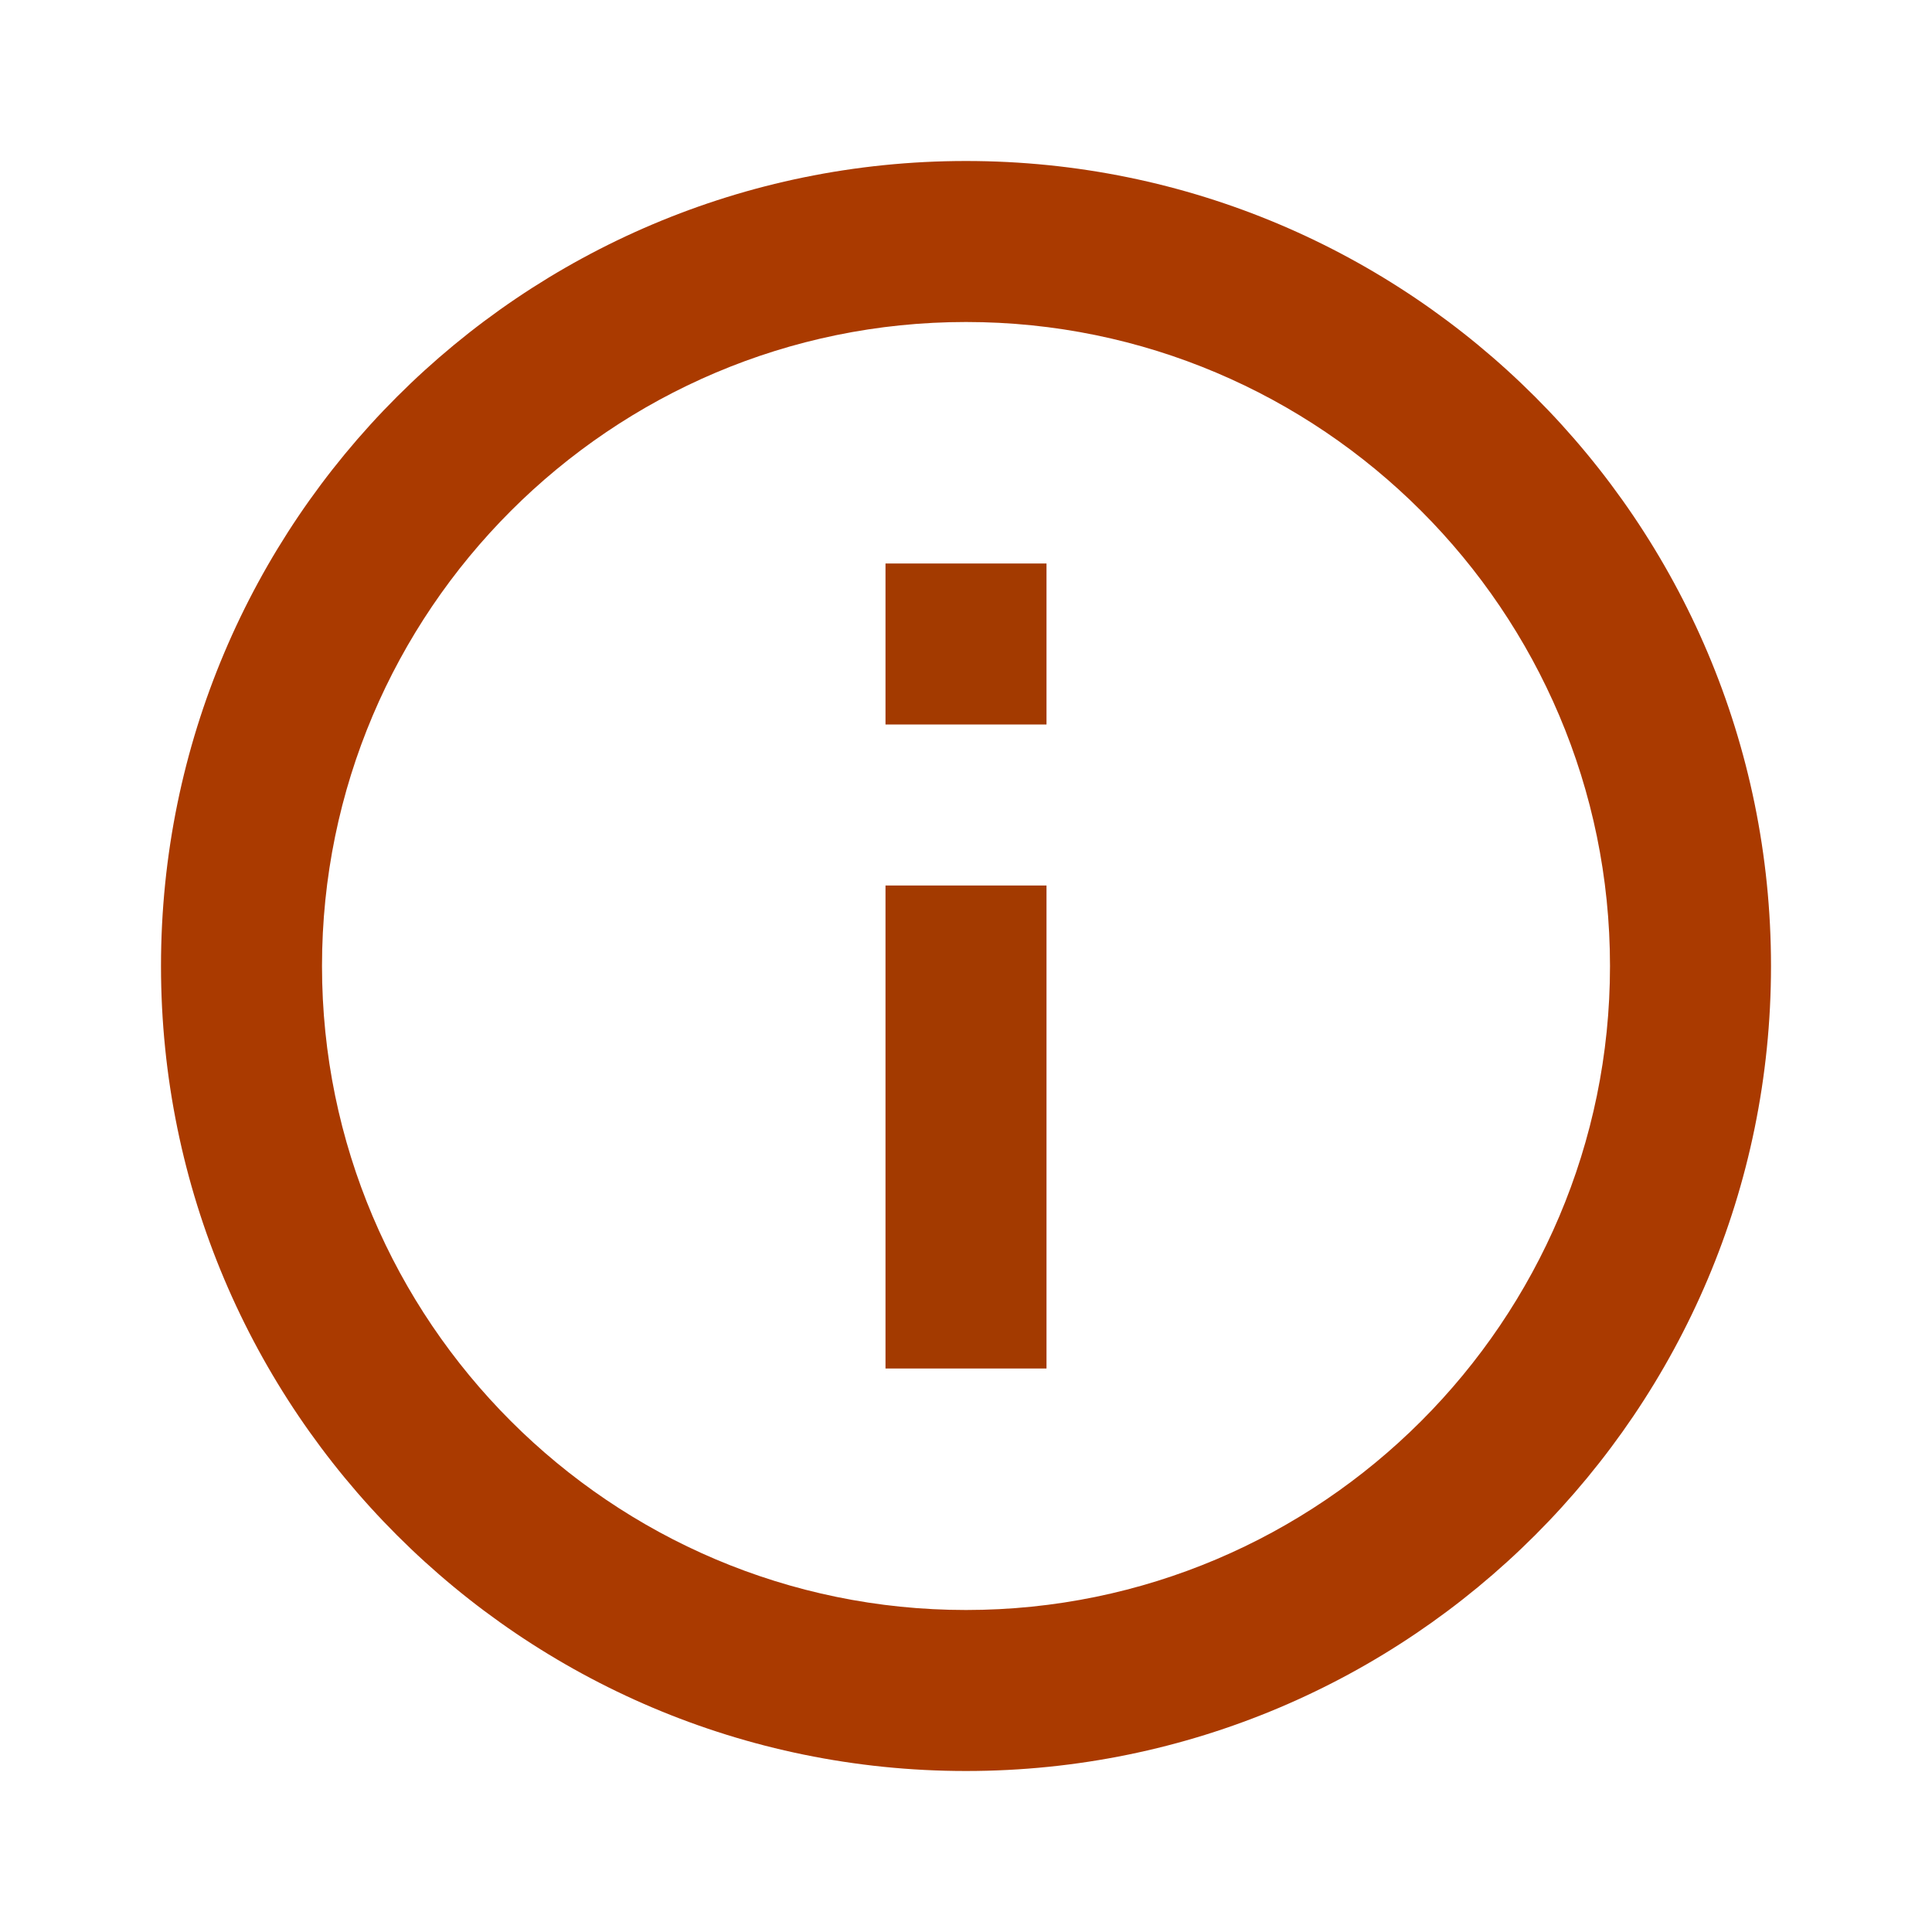
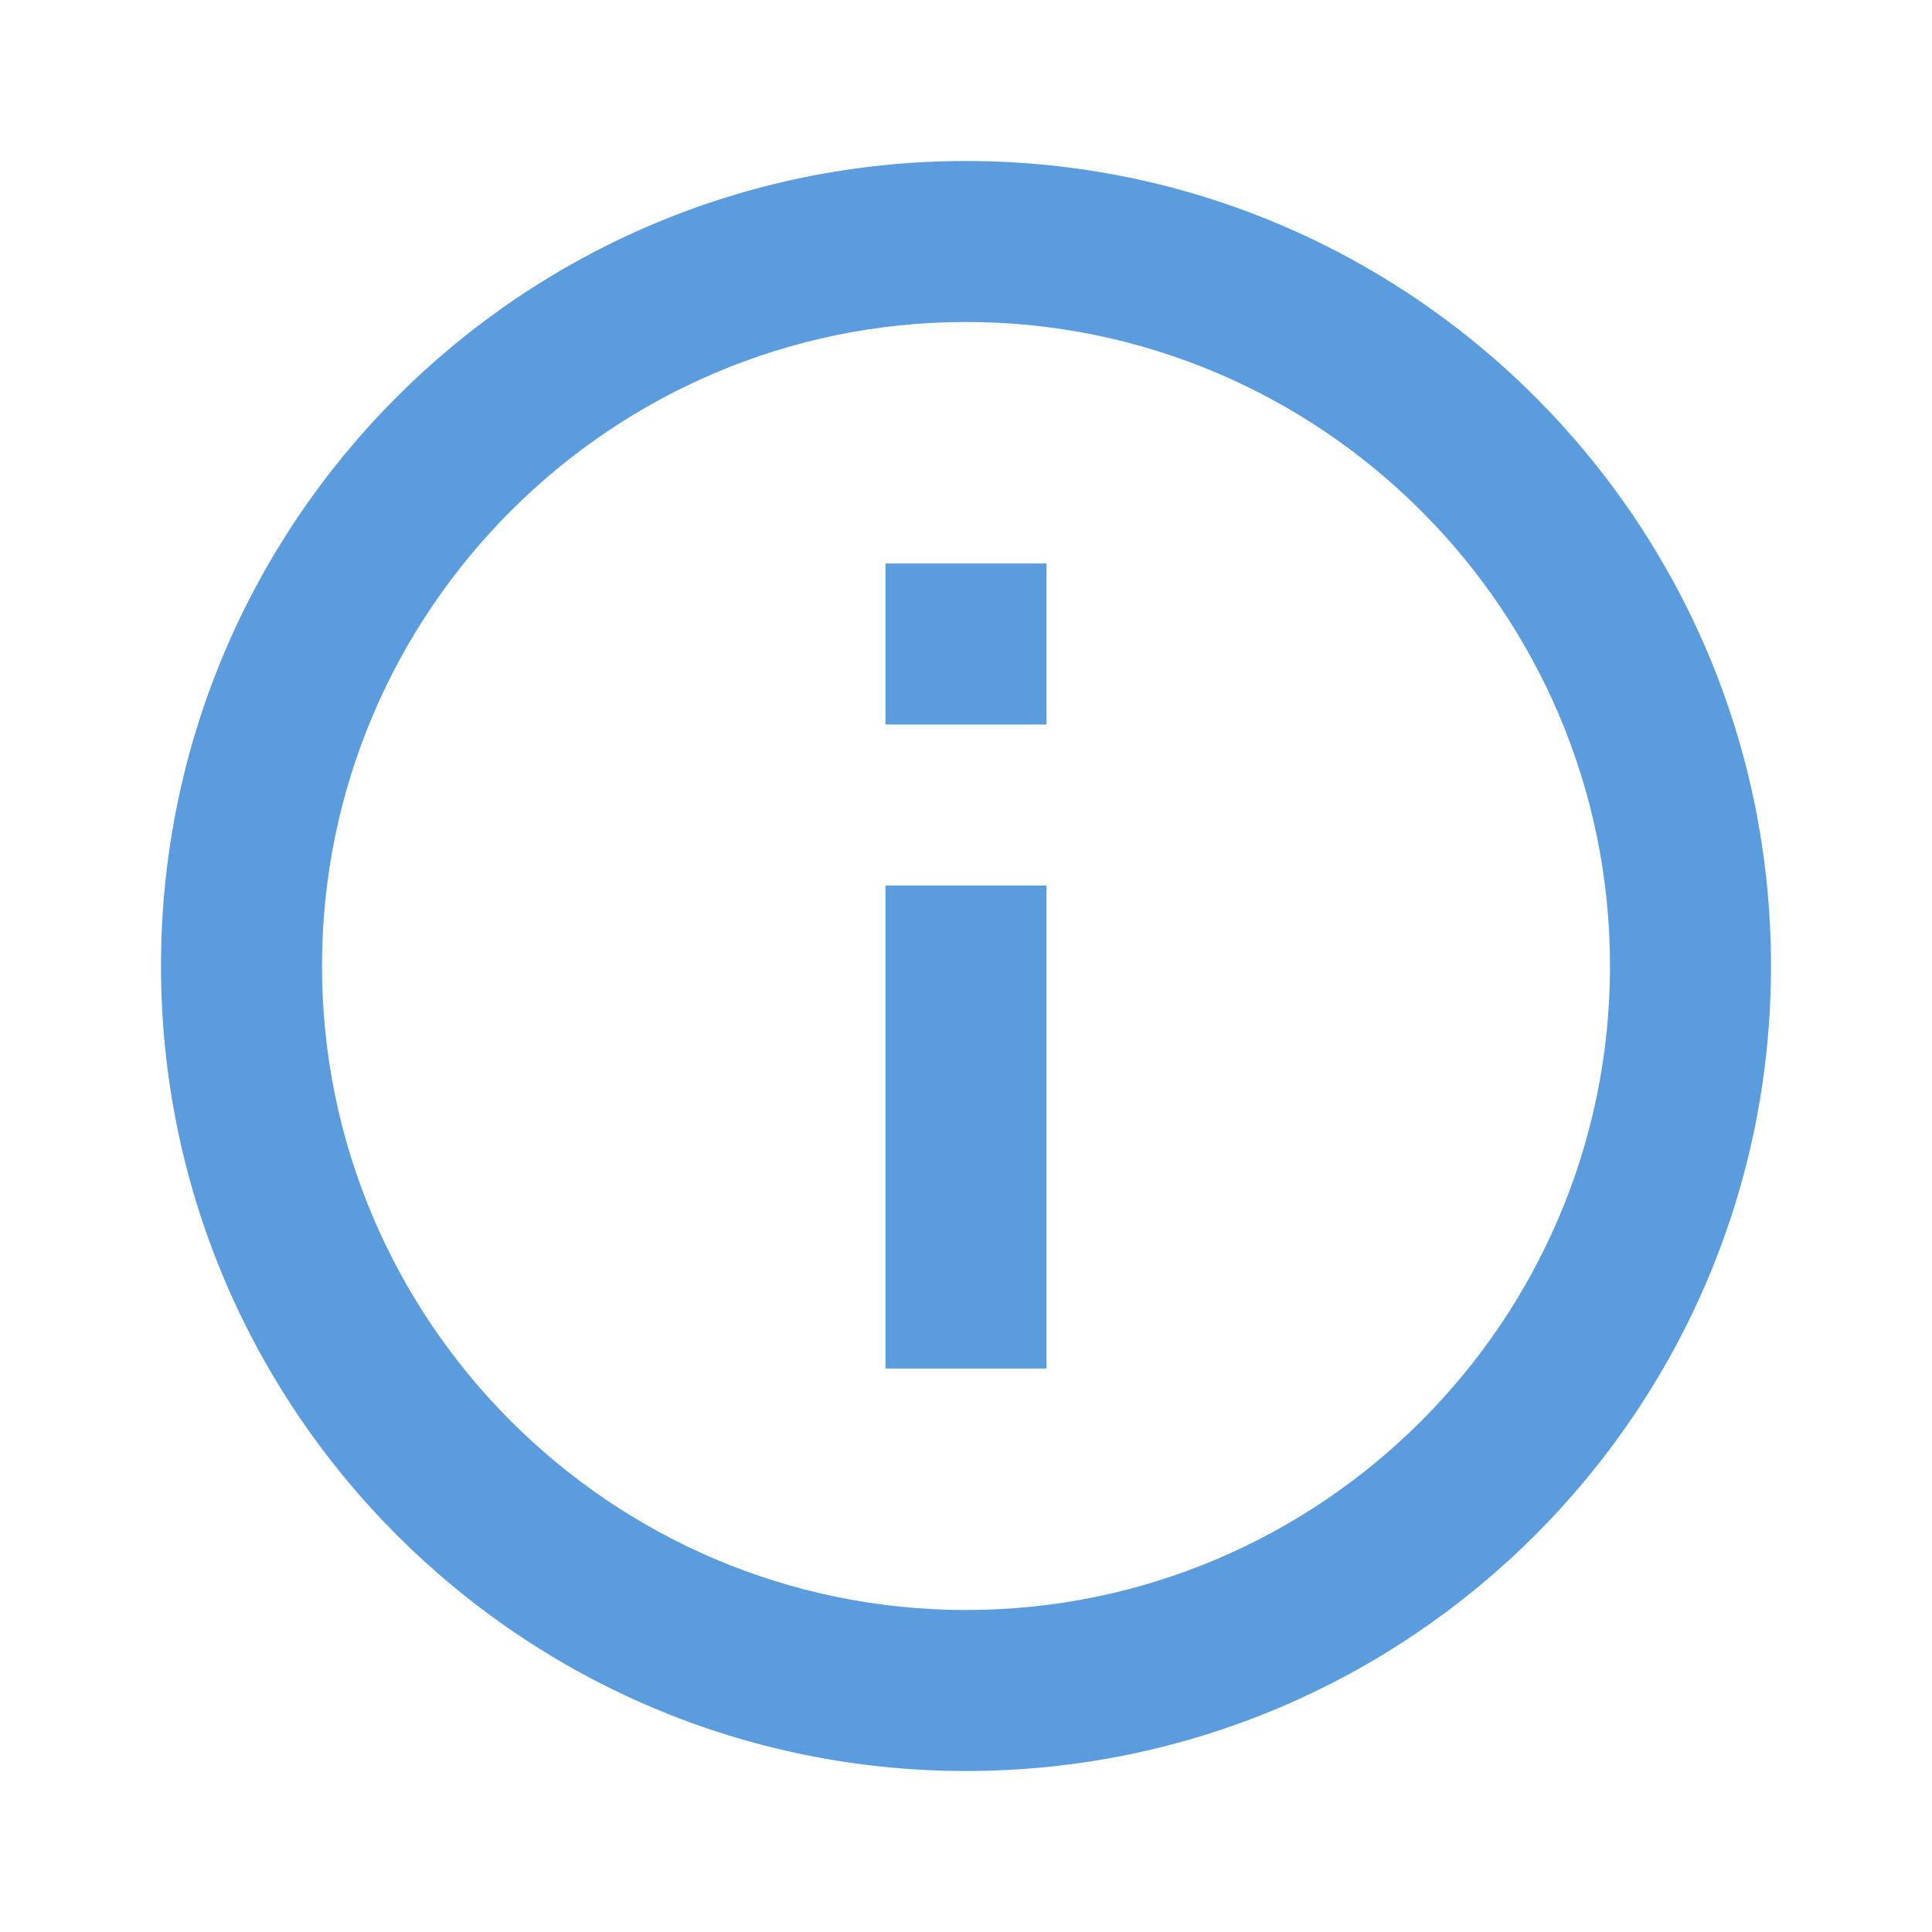
- <svg xmlns="http://www.w3.org/2000/svg" width="24" height="24" viewBox="0 0 24 24" fill="none">
-   <path d="M11 7H13V9H11V7Z" fill="#A33A00" />
-   <path d="M11 11H13V17H11V11Z" fill="#A33A00" />
-   <path fill-rule="evenodd" clip-rule="evenodd" d="M2 12C2 6.48 6.48 2 12 2C17.52 2 22 6.48 22 12C22 17.52 17.52 22 12 22C6.48 22 2 17.52 2 12ZM4 12C4 16.41 7.59 20 12 20C16.41 20 20 16.41 20 12C20 7.59 16.41 4 12 4C7.59 4 4 7.59 4 12Z" fill="#AA3A00" />
+ <svg xmlns="http://www.w3.org/2000/svg" width="24" height="24" viewBox="0 0 24 24" fill="#2ca4fc">
+   <path d="M11 7H13V9H11V7Z" fill="#0066CCa5" />
+   <path d="M11 11H13V17H11V11Z" fill="#0066CCa5" />
+   <path style="fill:#0066CCa5;" fill-rule="evenodd" clip-rule="evenodd" d="M2 12C2 6.48 6.48 2 12 2C17.52 2 22 6.48 22 12C22 17.52 17.52 22 12 22C6.48 22 2 17.52 2 12ZM4 12C4 16.41 7.59 20 12 20C16.41 20 20 16.41 20 12C20 7.59 16.41 4 12 4C7.59 4 4 7.59 4 12Z" fill="#AA3A00" />
</svg>
